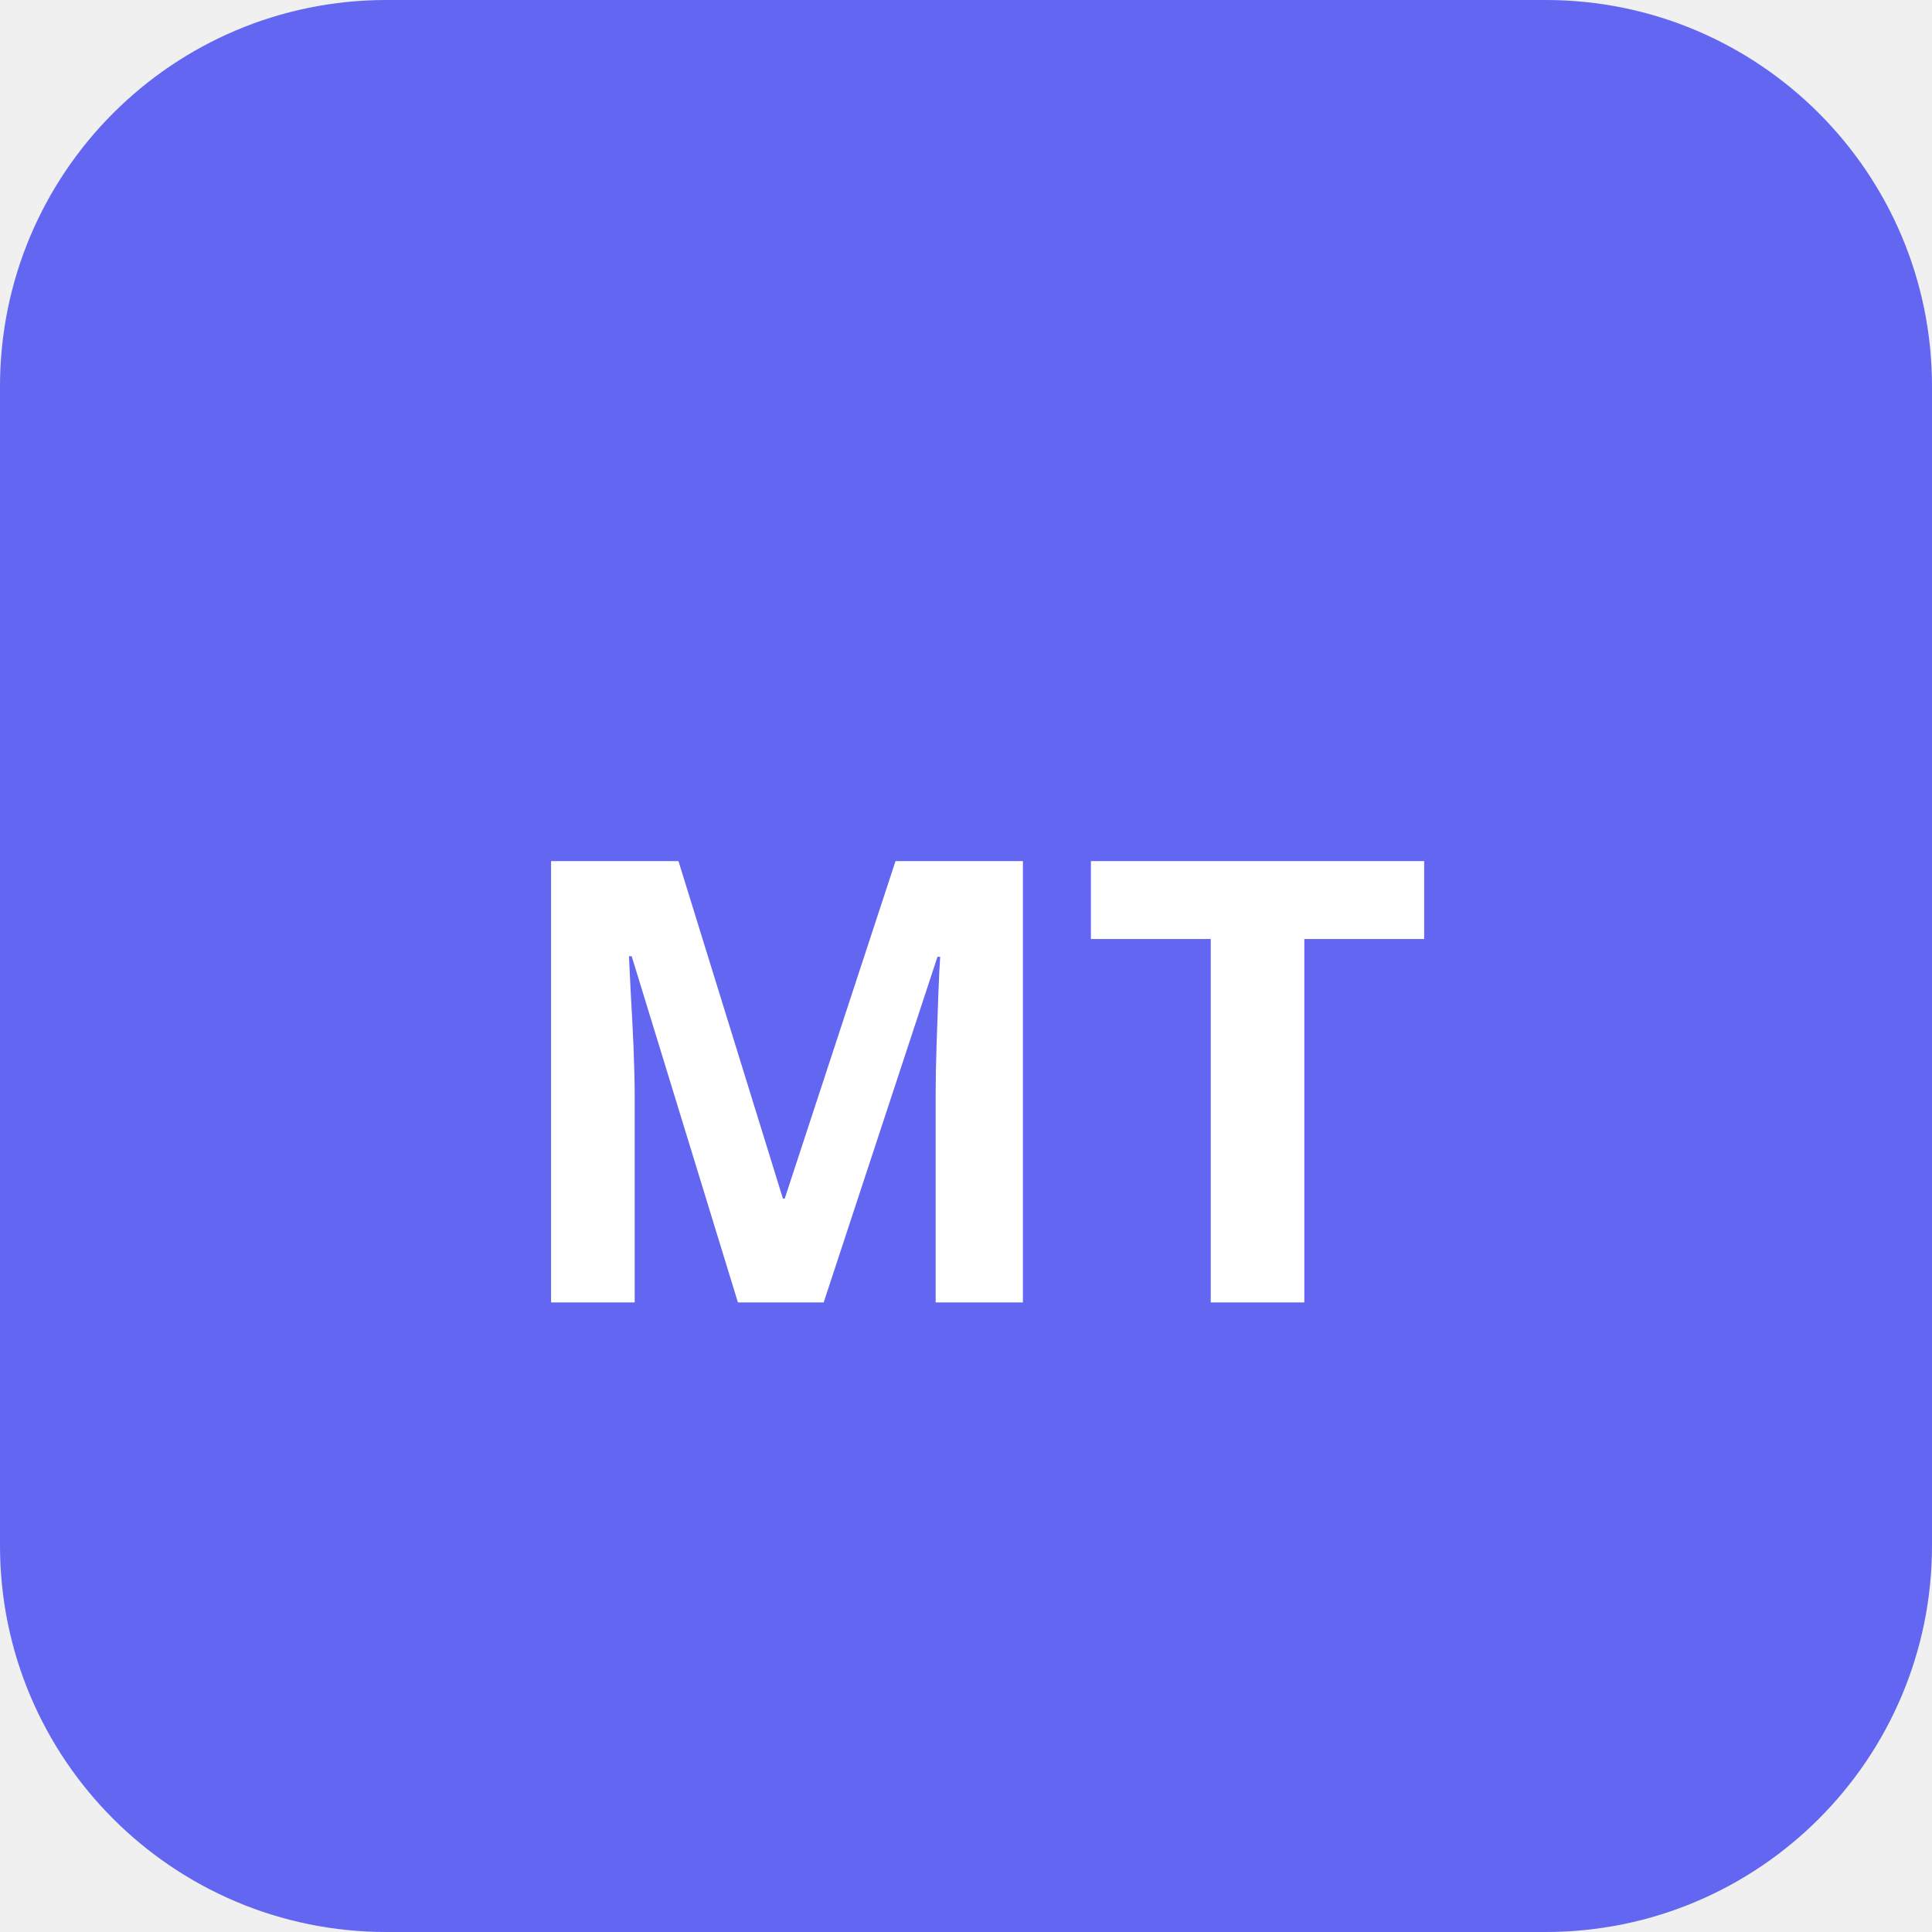
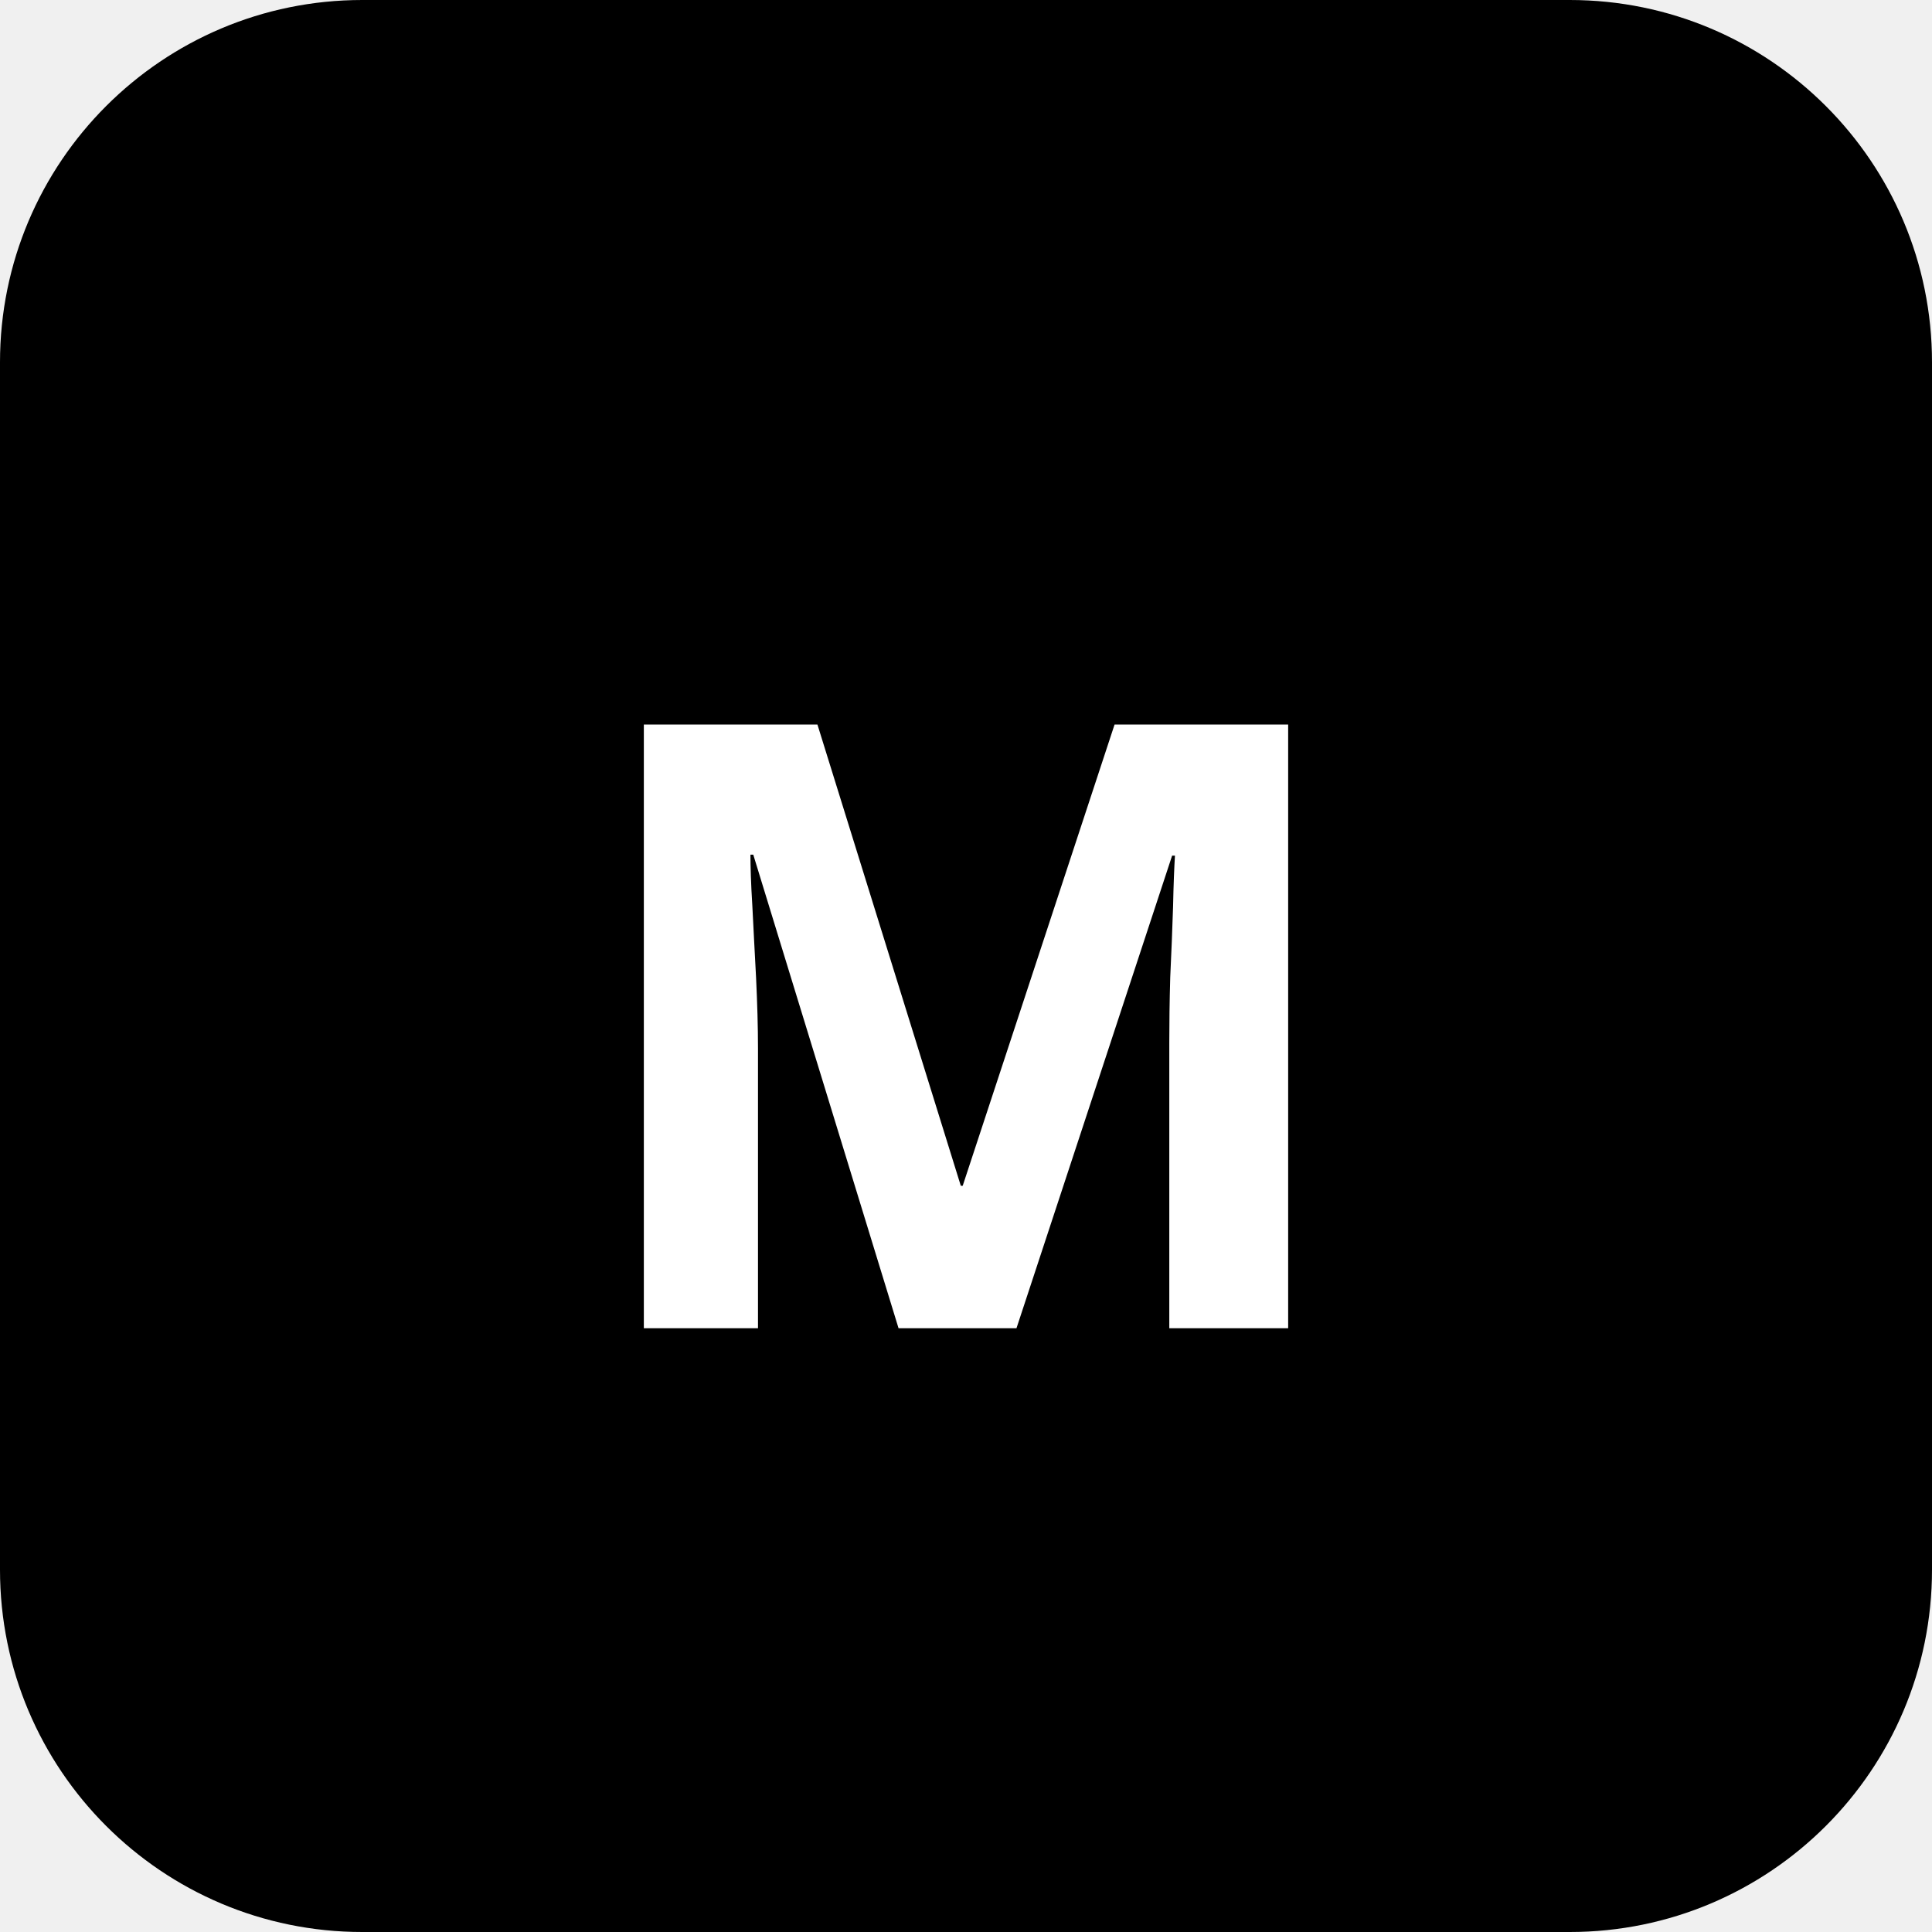
- <svg xmlns="http://www.w3.org/2000/svg" viewBox="0 0 100 100">
-   <rect width="100" height="100" rx="20" fill="#6366f1" />
-   <text x="50" y="55" text-anchor="middle" dominant-baseline="central" fill="white" font-family="system-ui, sans-serif" font-weight="800" font-size="32">MT</text>
+ <svg xmlns="http://www.w3.org/2000/svg" width="32" height="32" viewBox="0 0 32 32">
+   <rect width="32" height="32" rx="6" fill="#000" />
+   <text x="16" y="22" text-anchor="middle" fill="#fff" font-family="system-ui, sans-serif" font-weight="800" font-size="14">M</text>
</svg>
